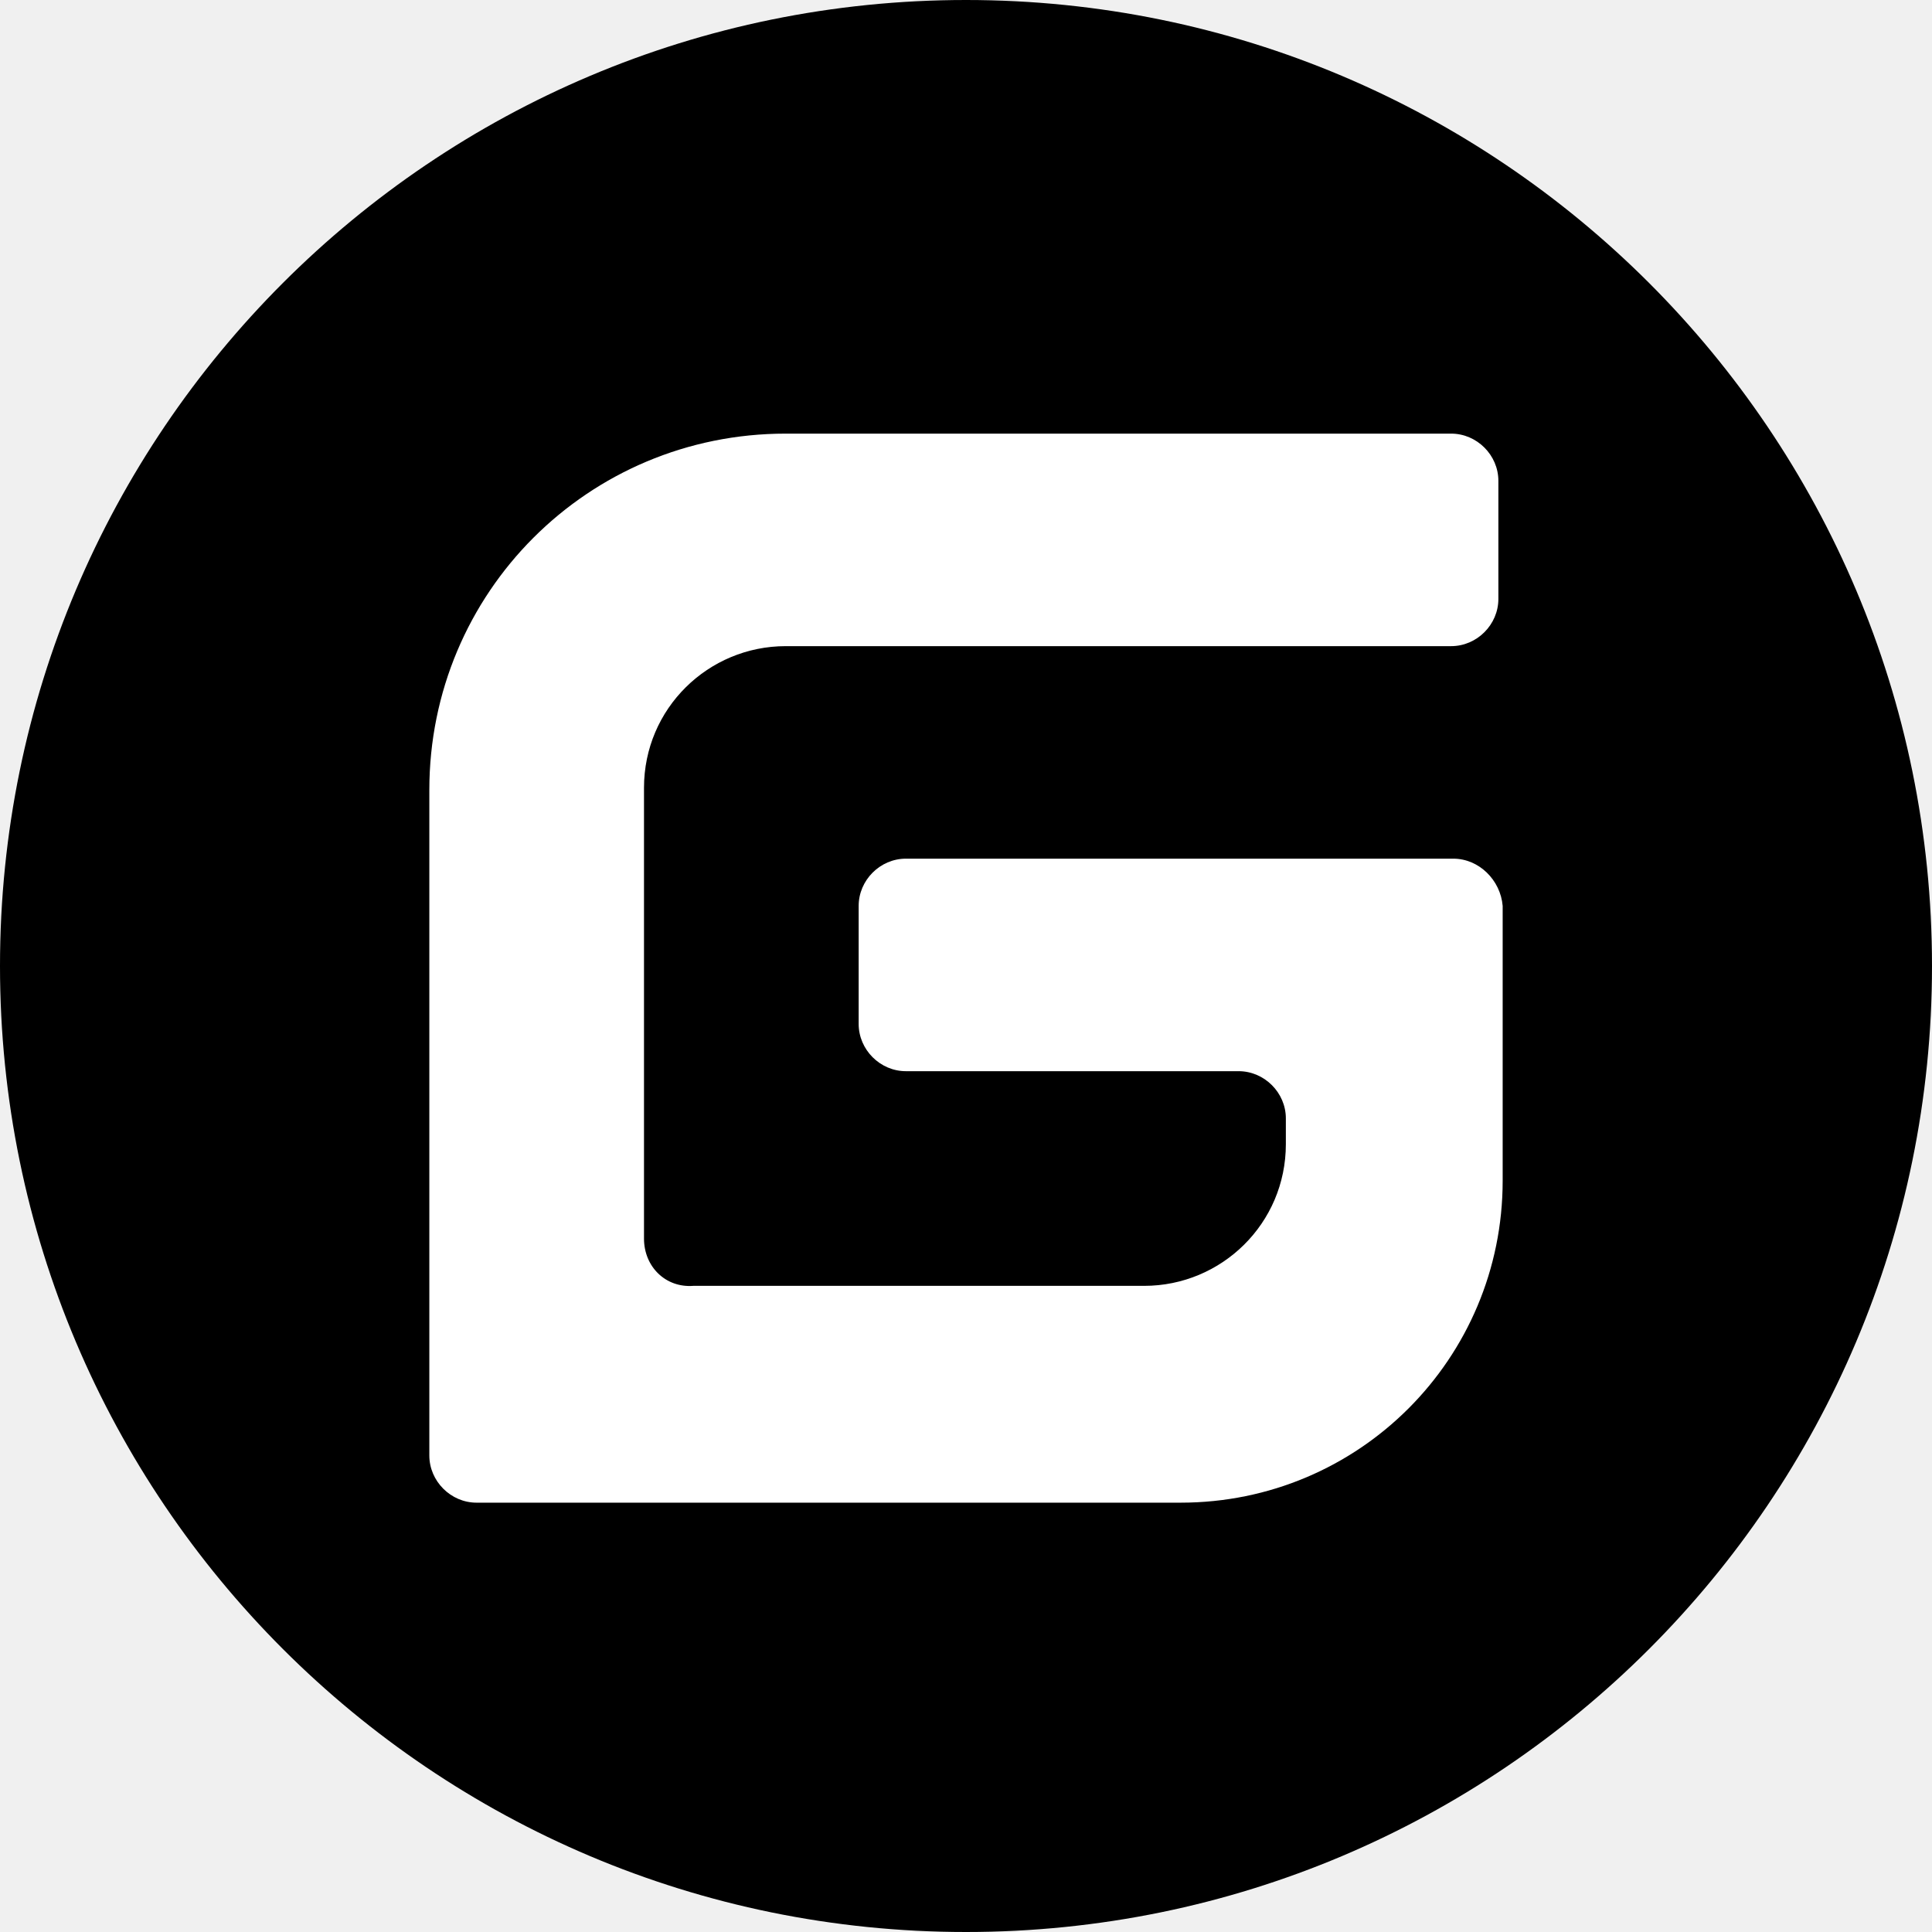
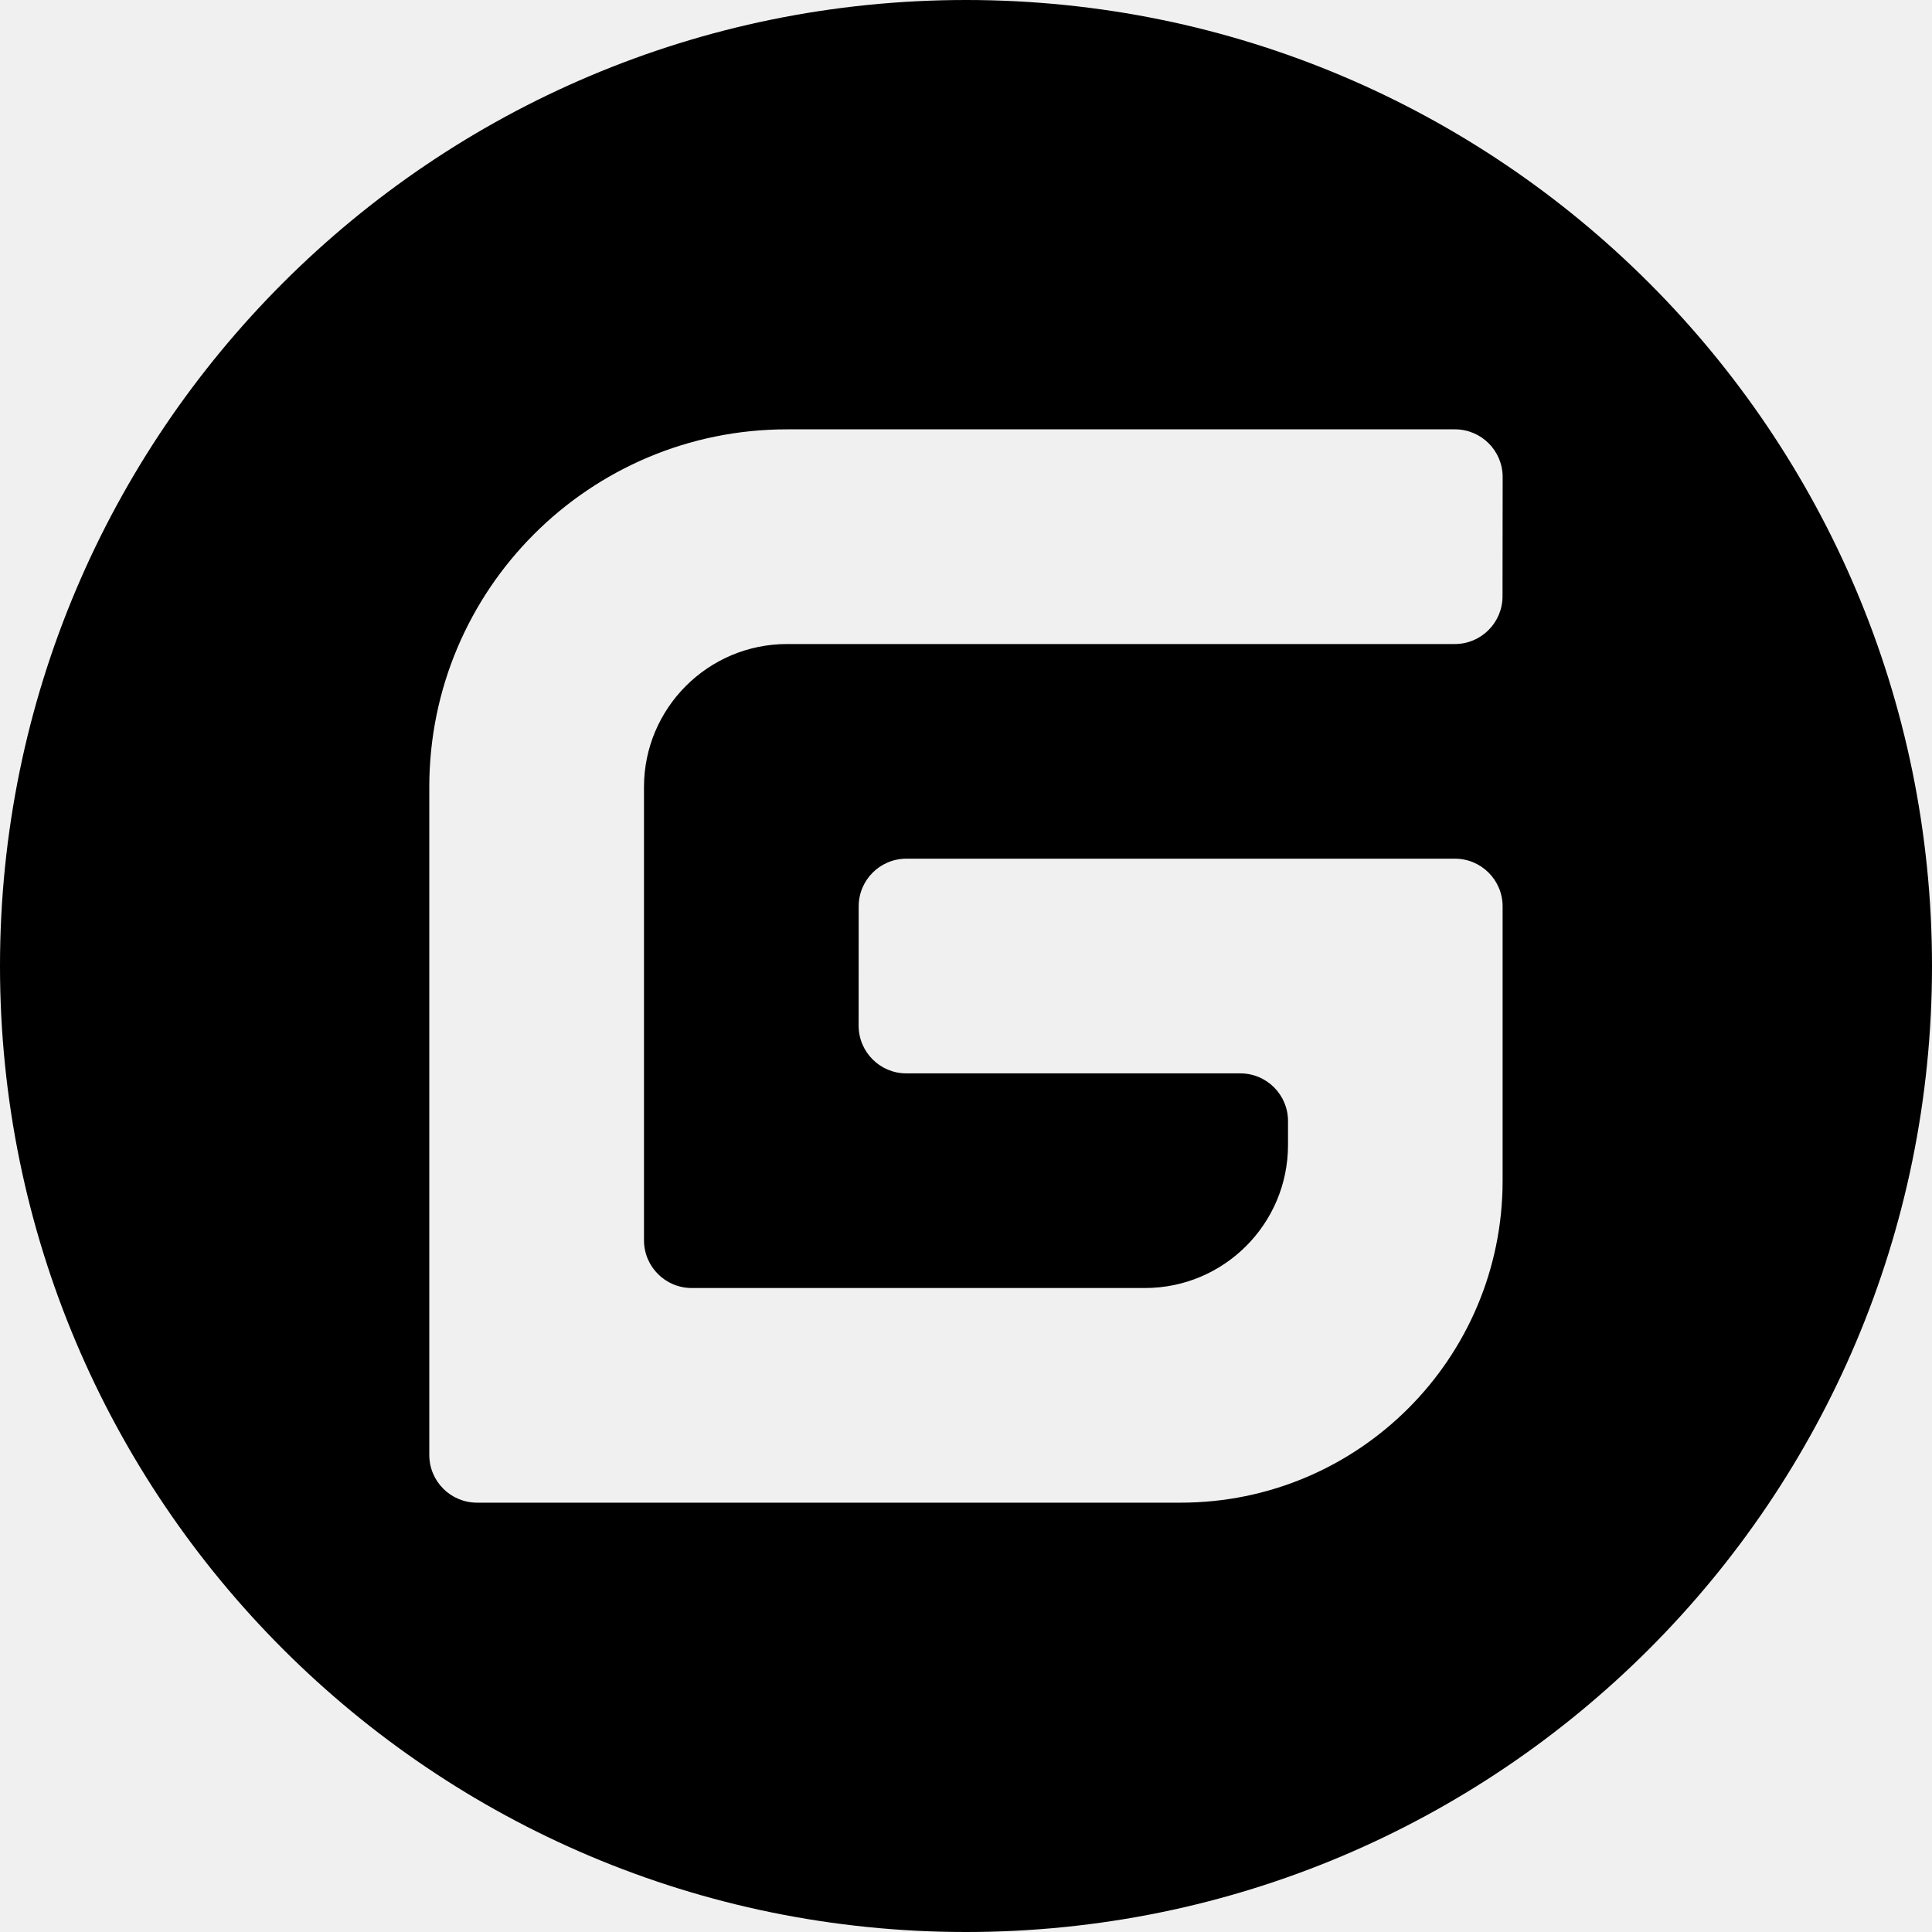
- <svg xmlns="http://www.w3.org/2000/svg" version="1.1" viewBox="0 0 90 90">
-   <circle cx="45" cy="45" r="45" />
-   <path class="st0" d="M67.7,40H42.2C41,40,40,41,40,42.2l0,5.5c0,1.2,1,2.2,2.2,2.2c0,0,0,0,0,0l15.5,0c1.2,0,2.2,1,2.2,2.2  c0,0,0,0,0,0v0.6l0,0v0.6c0,3.7-3,6.6-6.6,6.6h-21C31,60,30,59,30,57.7l0-21c0-3.7,3-6.6,6.6-6.6c0,0,0,0,0,0h31  c1.2,0,2.2-1,2.2-2.2l0-5.5c0-1.2-1-2.2-2.2-2.2c0,0,0,0,0,0h-31c-9.2,0-16.6,7.4-16.6,16.6v31c0,1.2,1,2.2,2.2,2.2H55  c8.3,0,15-6.7,15-15V42.2C69.9,41,68.9,40,67.7,40z" fill="#FFFFFF" />
+ <svg xmlns="http://www.w3.org/2000/svg" viewBox="0 0 1024 1024" version="1.1">
+   <path d="M512 1024C229.222 1024 0 794.778 0 512S229.222 0 512 0s512 229.222 512 512-229.222 512-512 512z m259.149-568.883h-290.74a25.293 25.293 0 0 0-25.292 25.293l-0.026 63.206c0 13.952 11.315 25.293 25.267 25.293h177.024c13.978 0 25.293 11.315 25.293 25.267v12.646a75.853 75.853 0 0 1-75.853 75.853h-240.23a25.293 25.293 0 0 1-25.267-25.293V417.203a75.853 75.853 0 0 1 75.827-75.853h353.946a25.293 25.293 0 0 0 25.267-25.292l0.077-63.207a25.293 25.293 0 0 0-25.268-25.293H417.152a189.62 189.62 0 0 0-189.62 189.645V771.15c0 13.977 11.316 25.293 25.294 25.293h372.94a170.65 170.65 0 0 0 170.65-170.65V480.384a25.293 25.293 0 0 0-25.293-25.267z" />
</svg>
